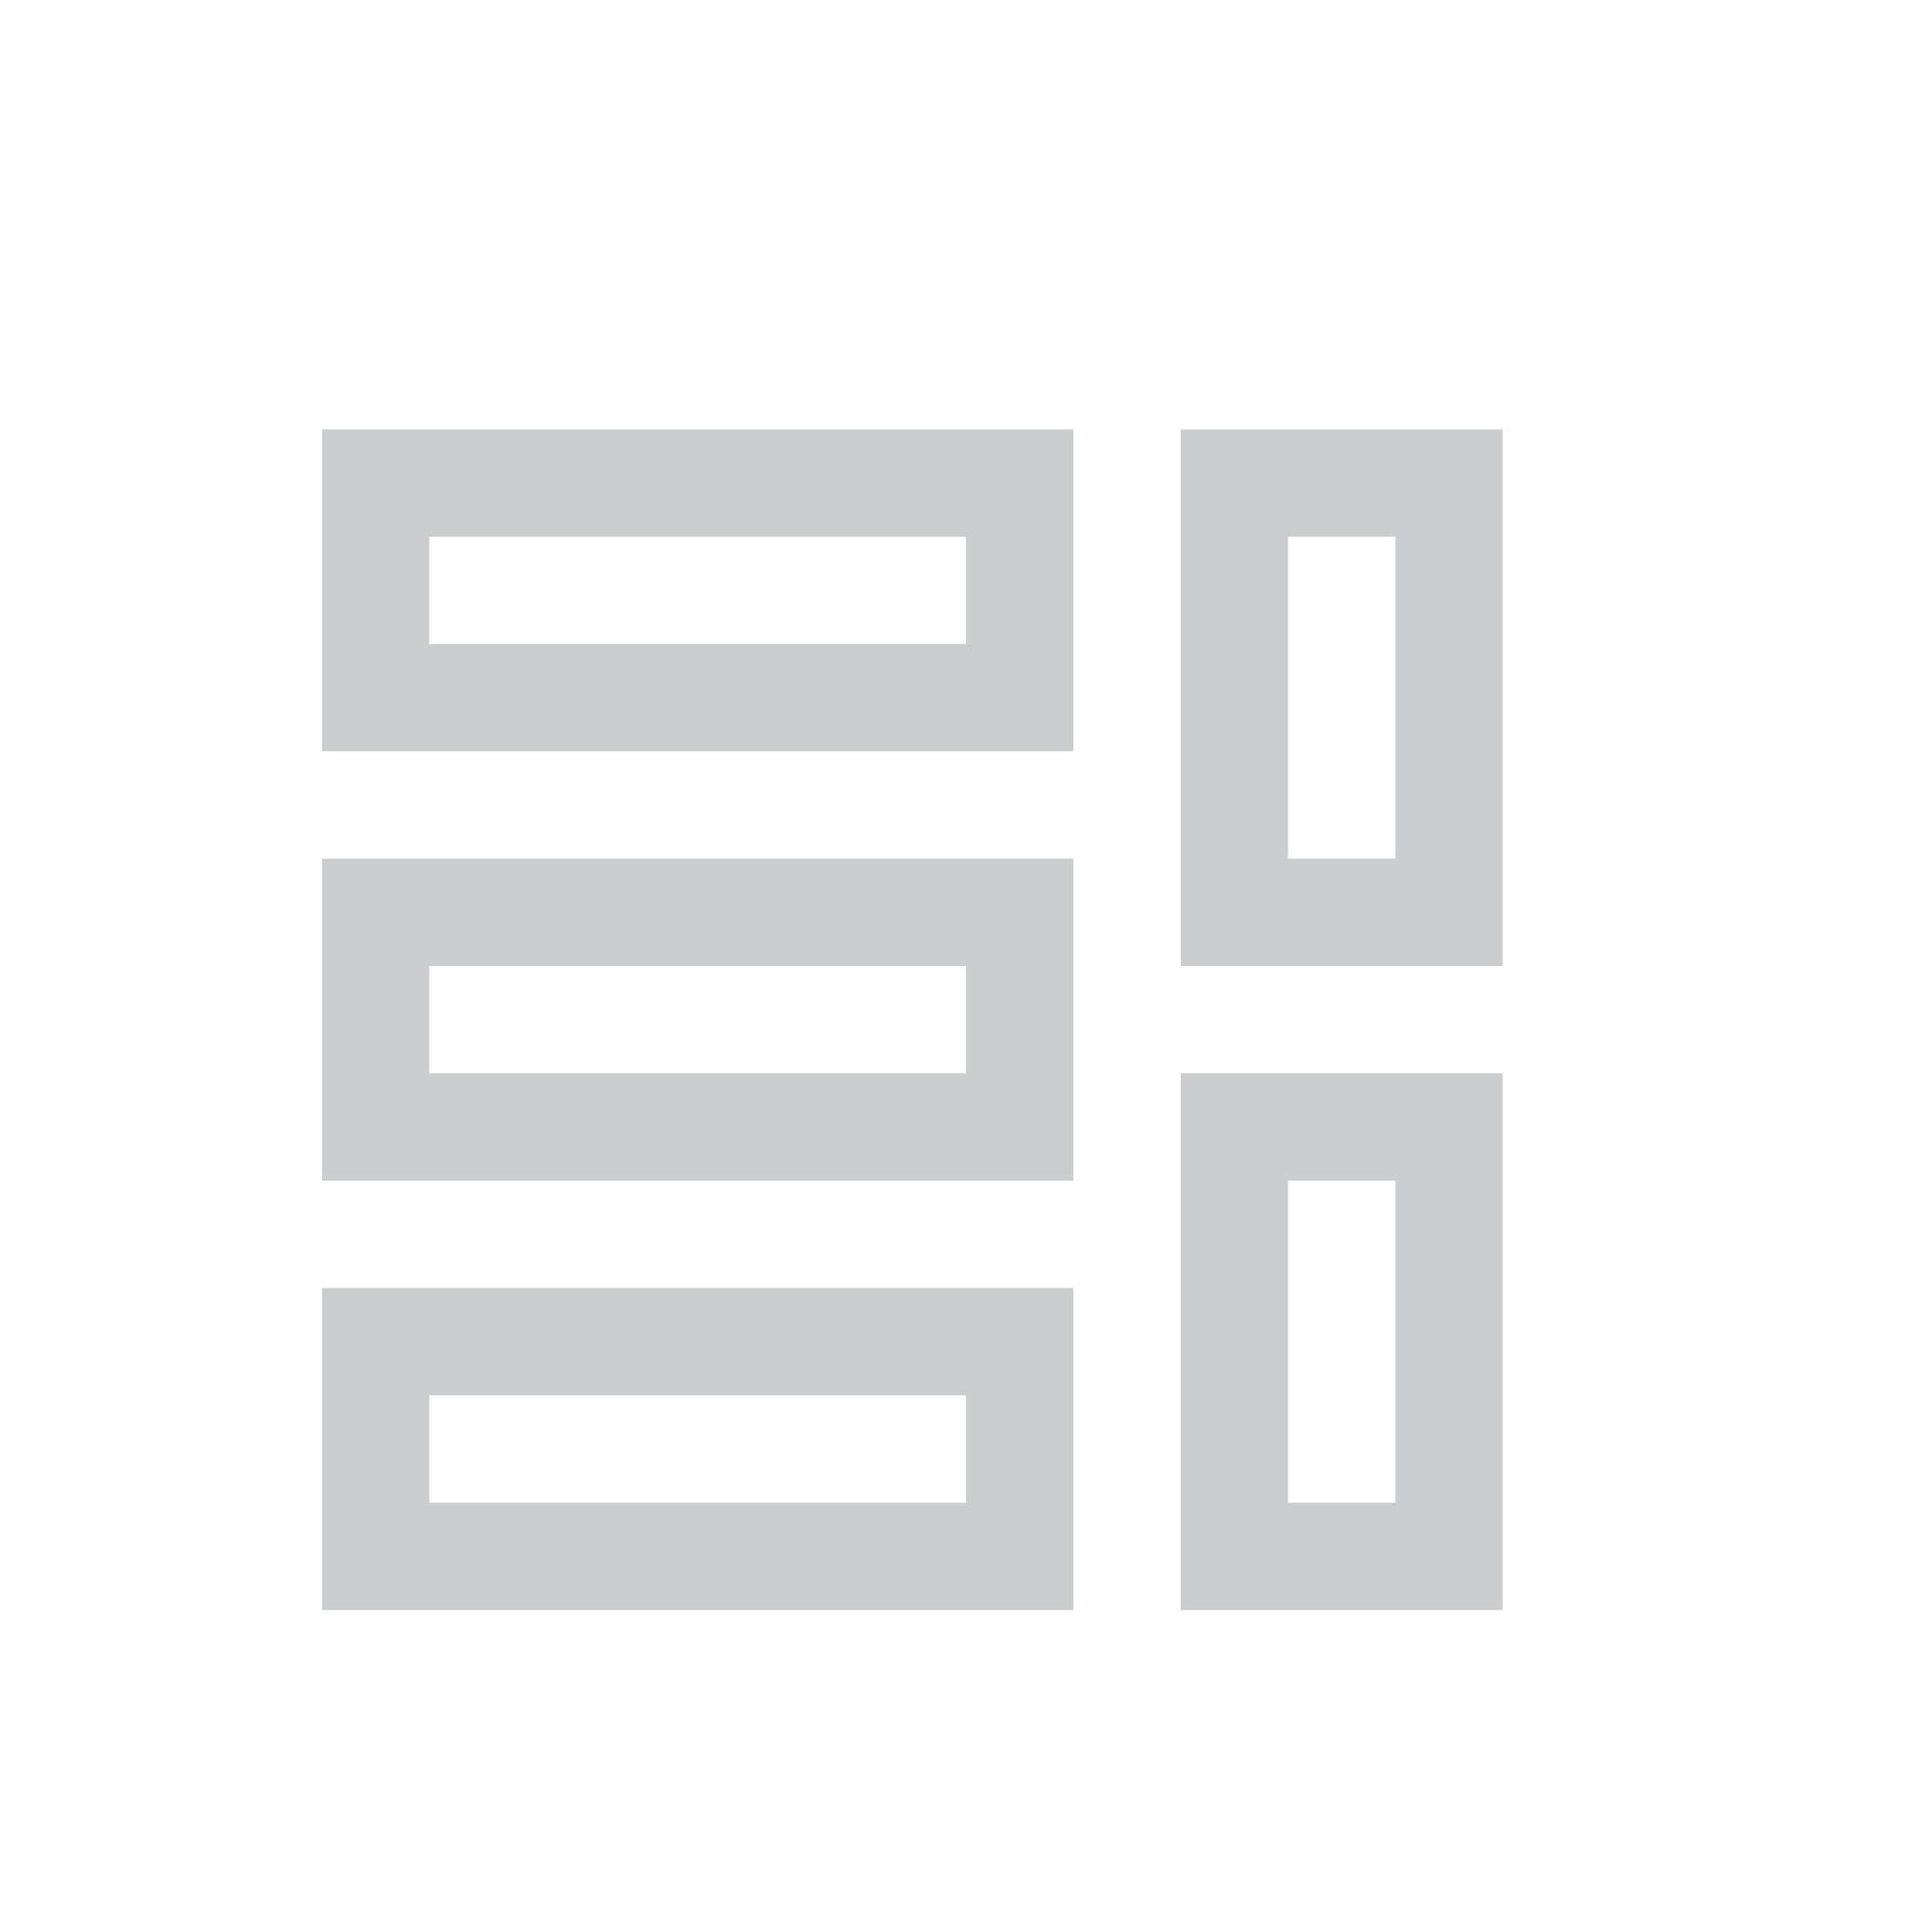
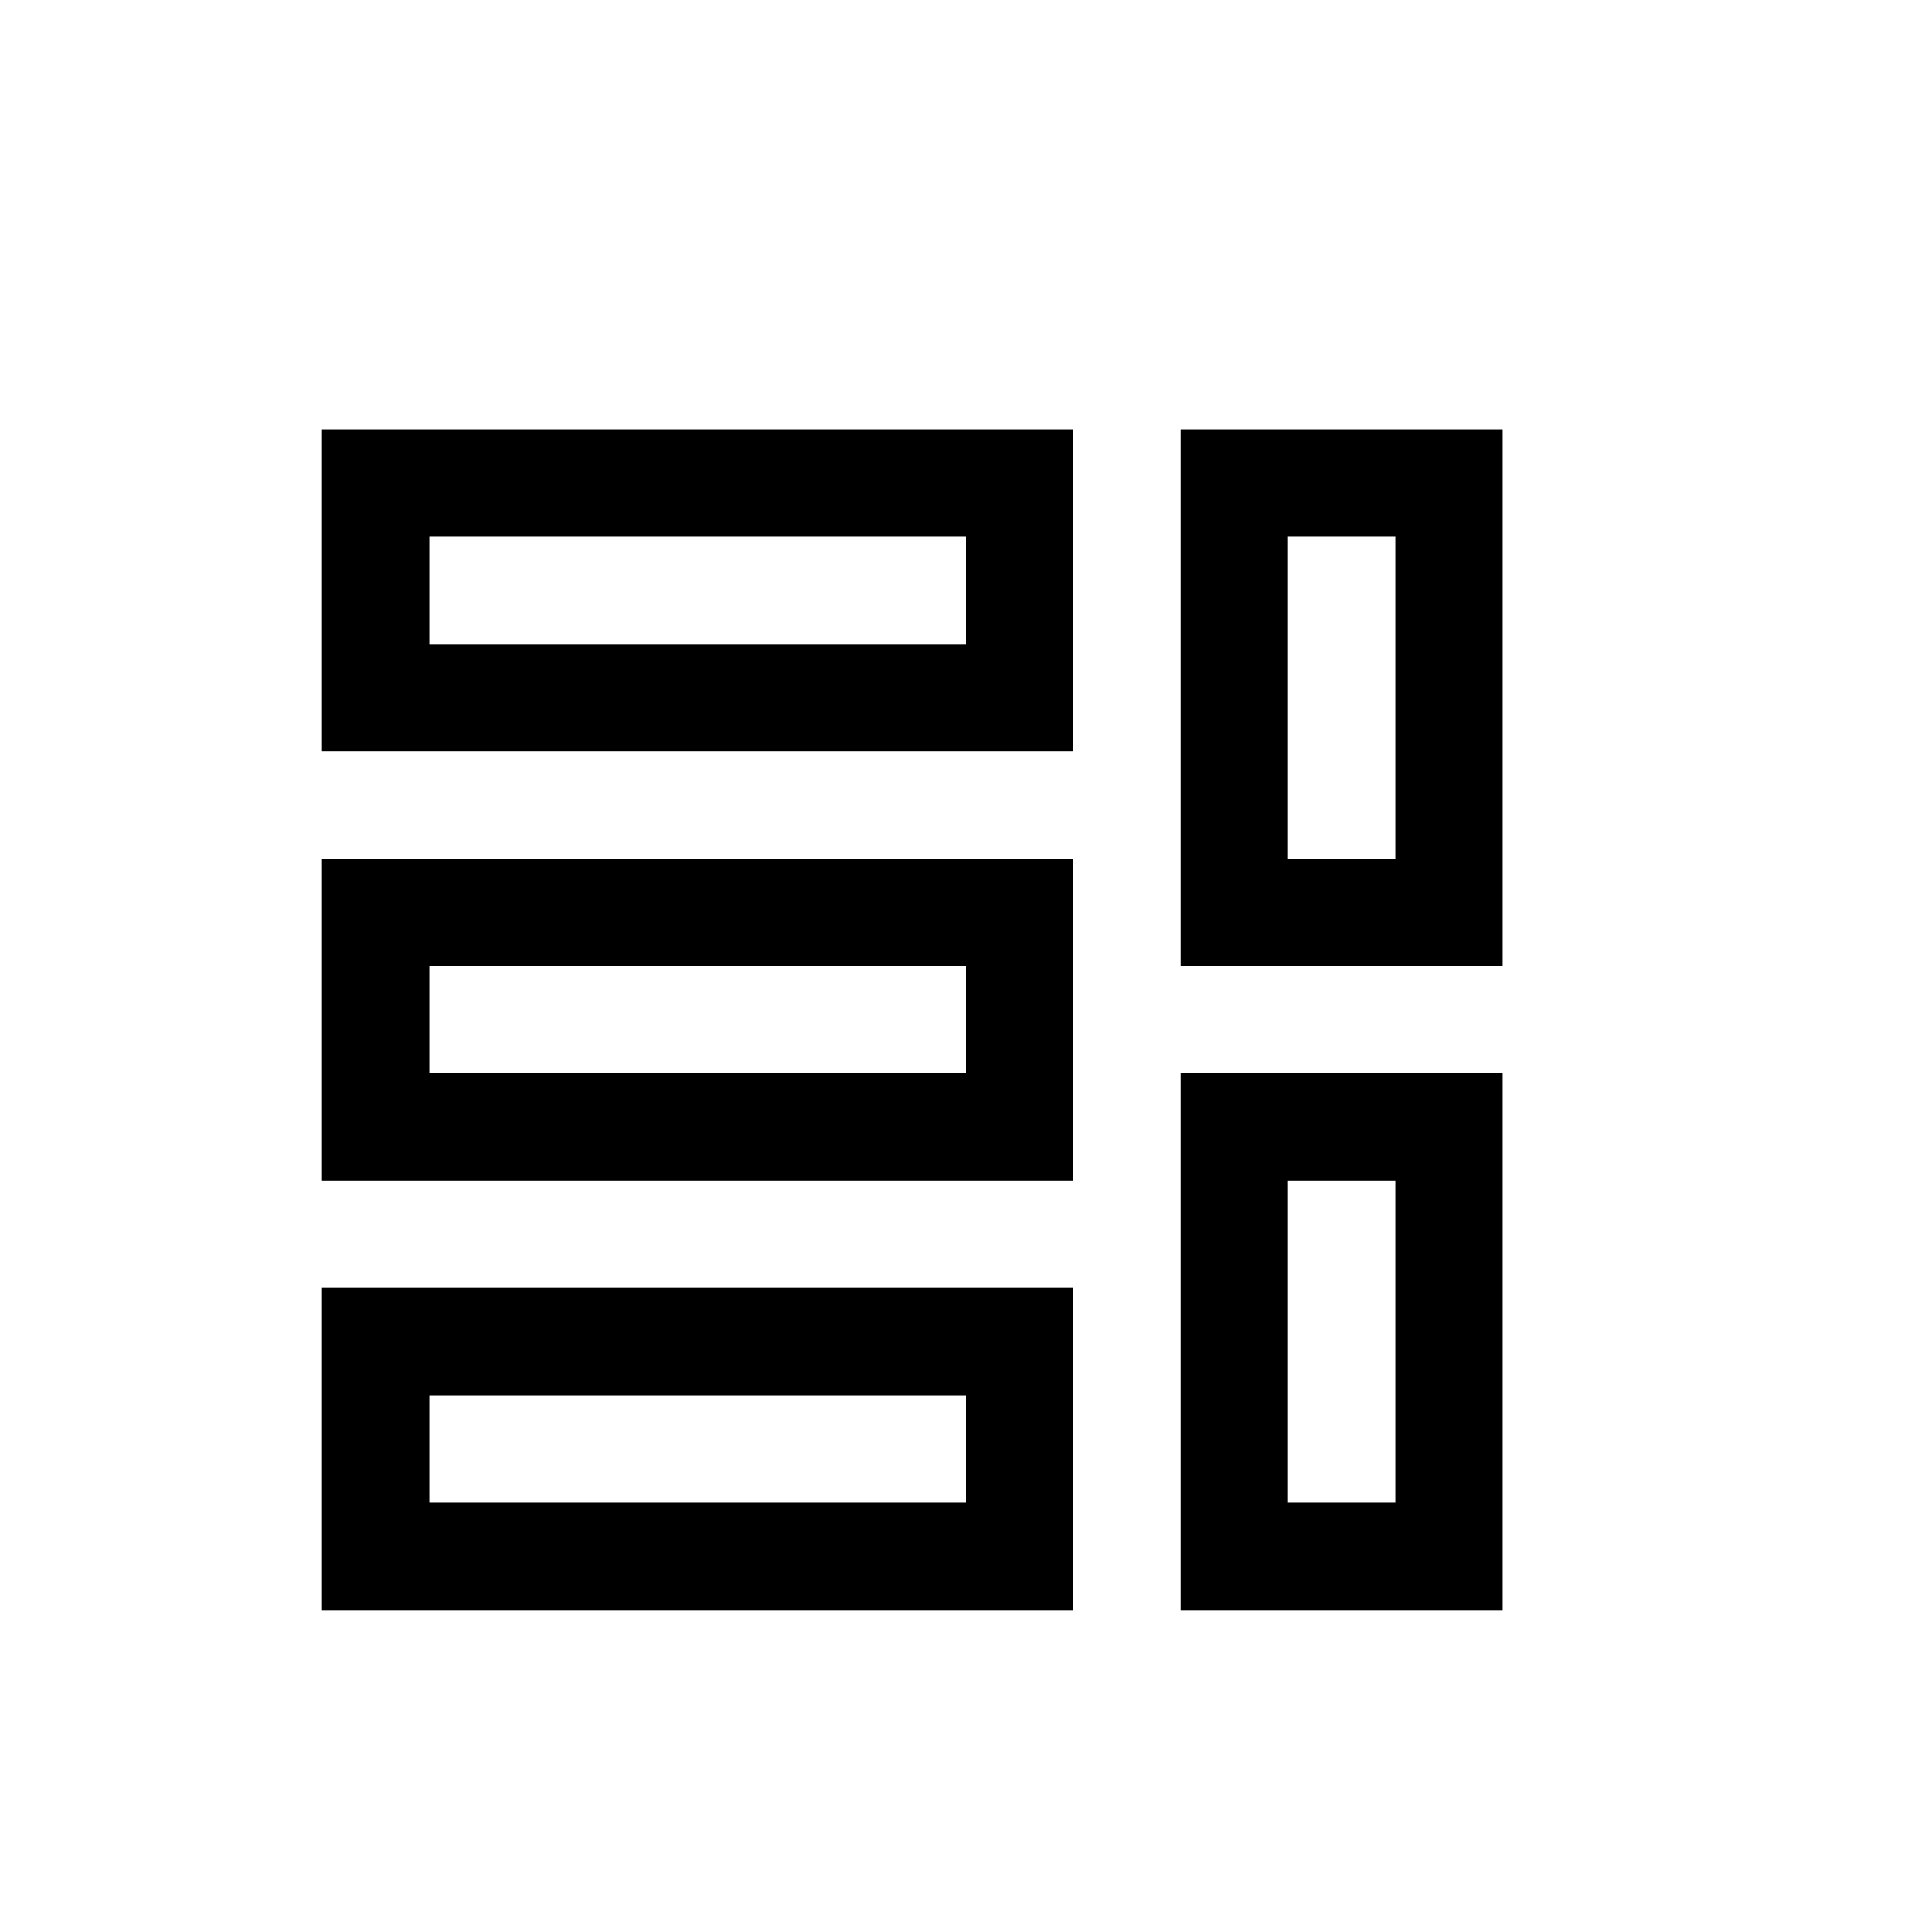
<svg xmlns="http://www.w3.org/2000/svg" width="18" height="18" version="1.1" viewBox="0 0 18 18">
-   <g transform="scale(.5)" fill="none" stroke="#cccdcf" stroke-linecap="round" stroke-width="2">
+   <g transform="scale(.5)" fill="none" stroke="currentColor" stroke-linecap="round" stroke-width="2">
    <rect x="7" y="9" width="12" height="4" />
    <rect x="23" y="9" width="4" height="8" />
    <rect x="7" y="17" width="12" height="4" />
    <rect x="23" y="21" width="4" height="8" />
    <rect x="7" y="25" width="12" height="4" />
  </g>
</svg>
